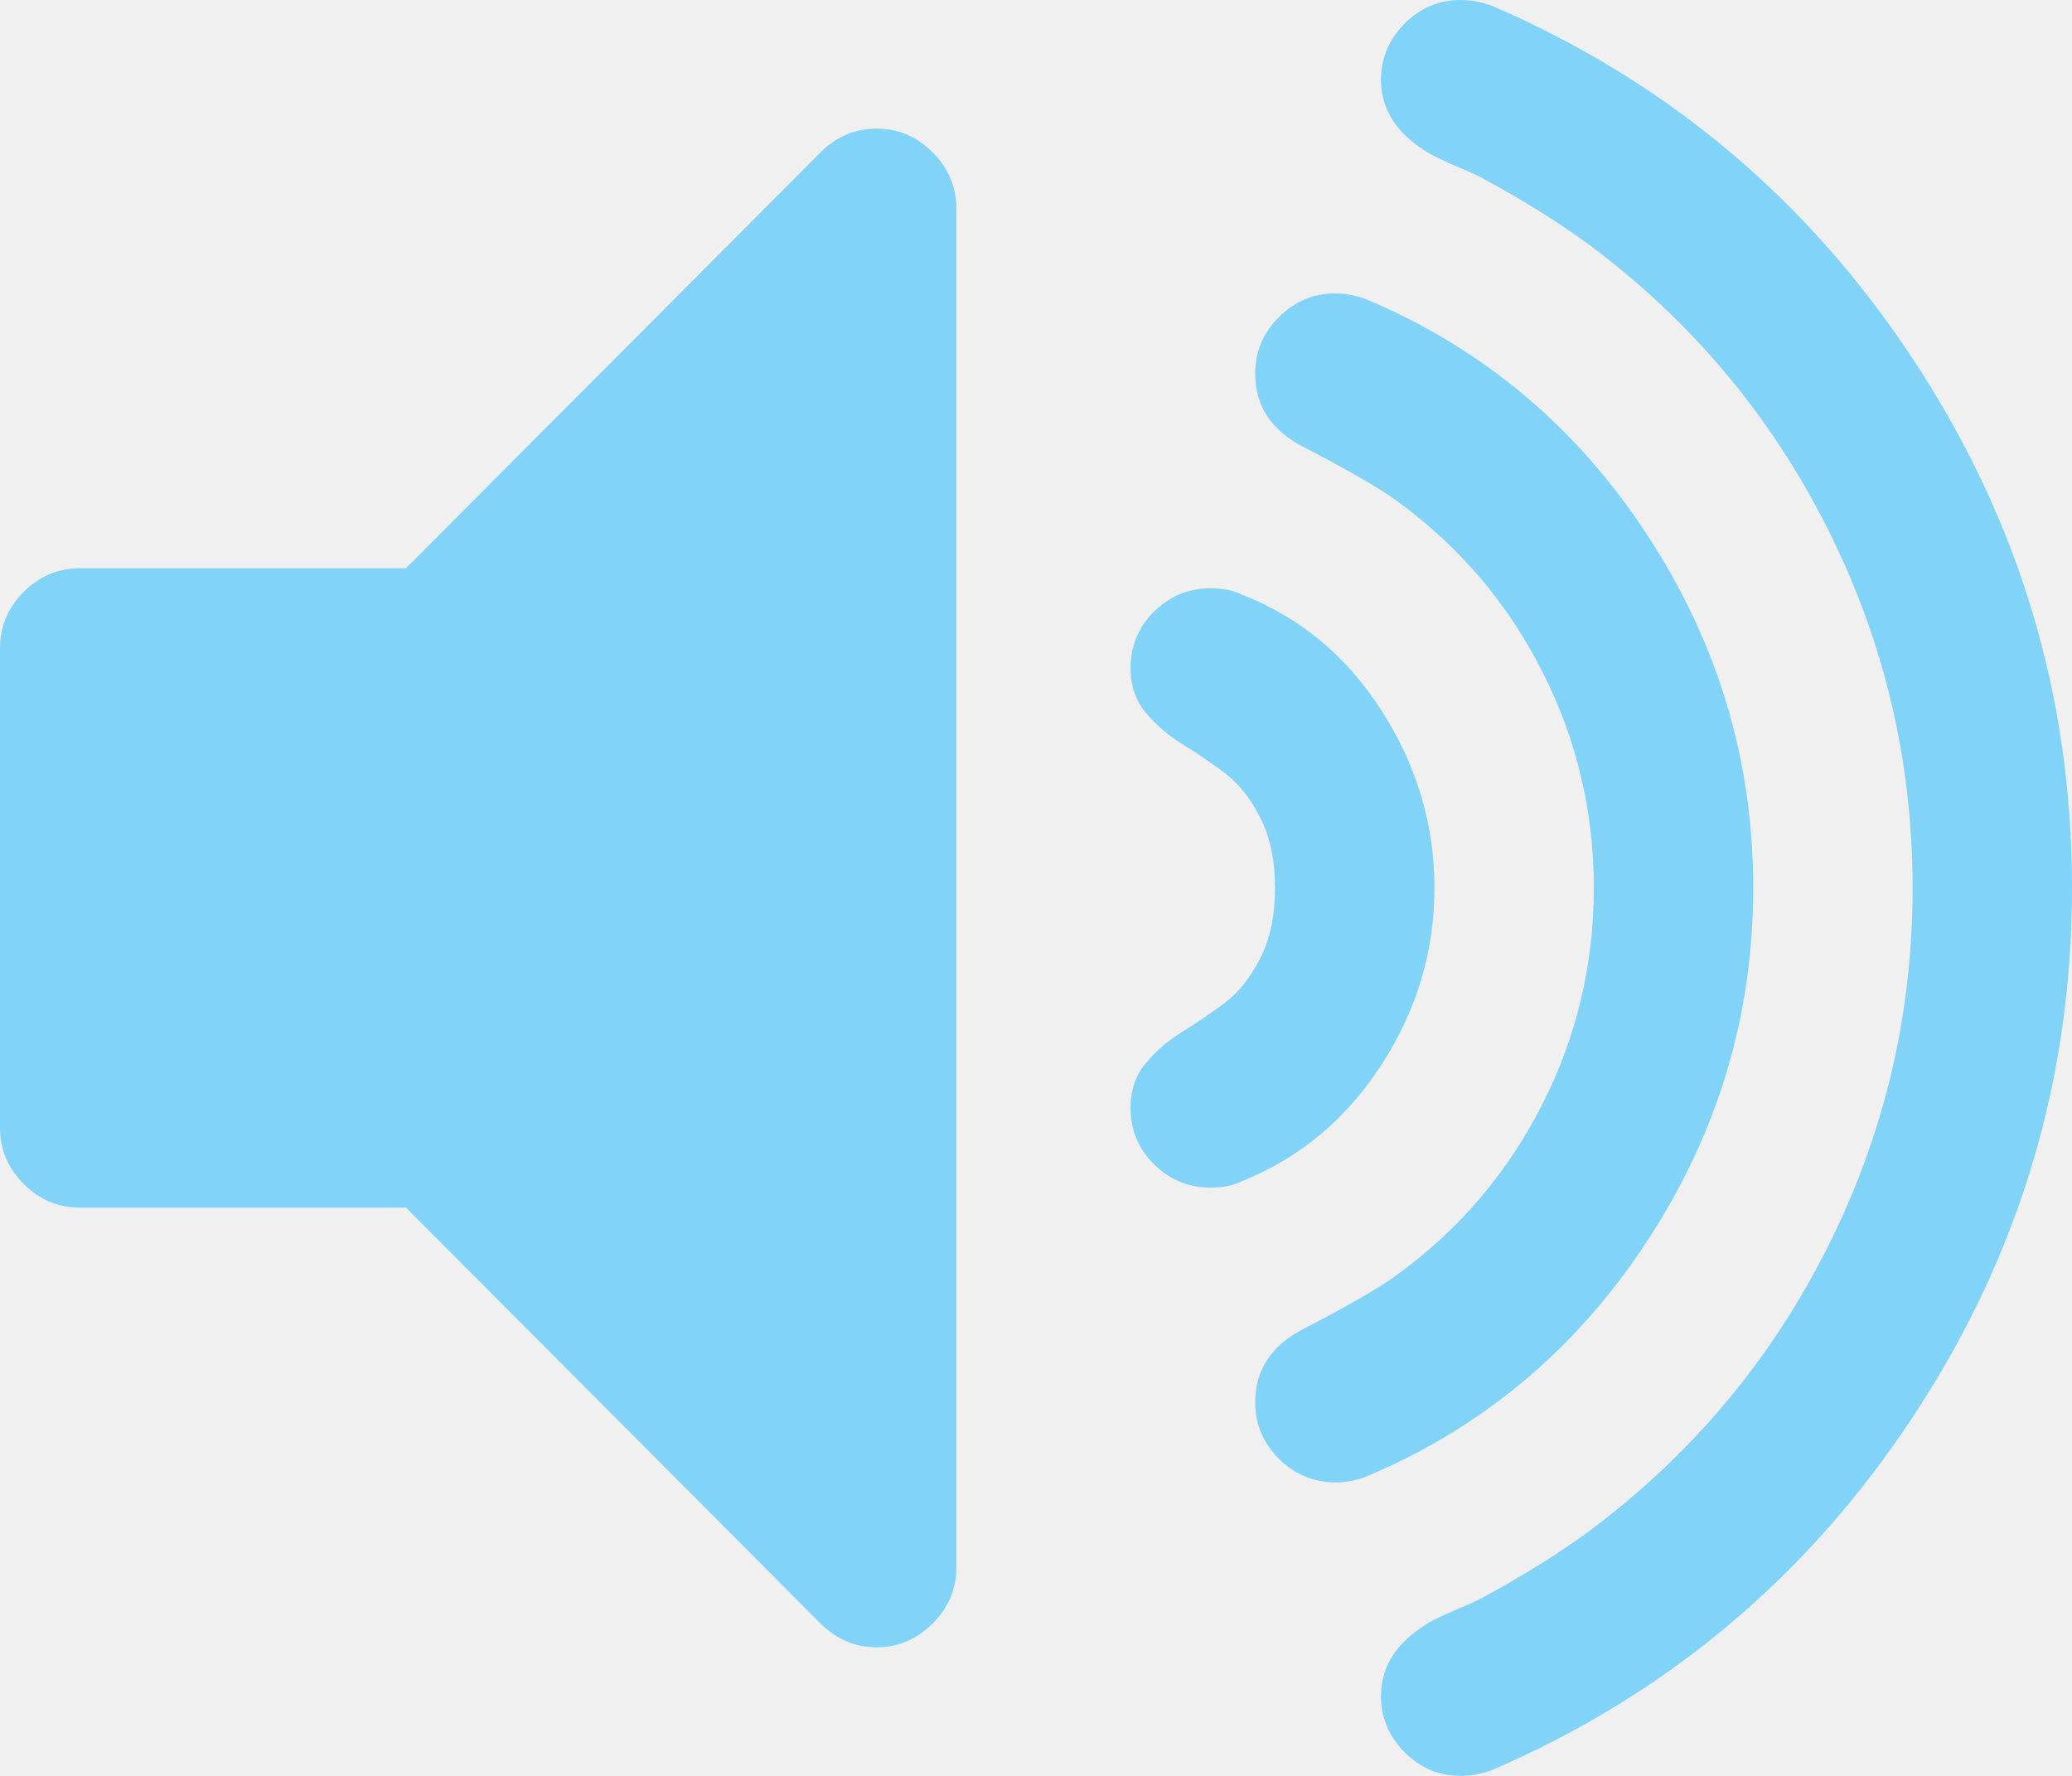
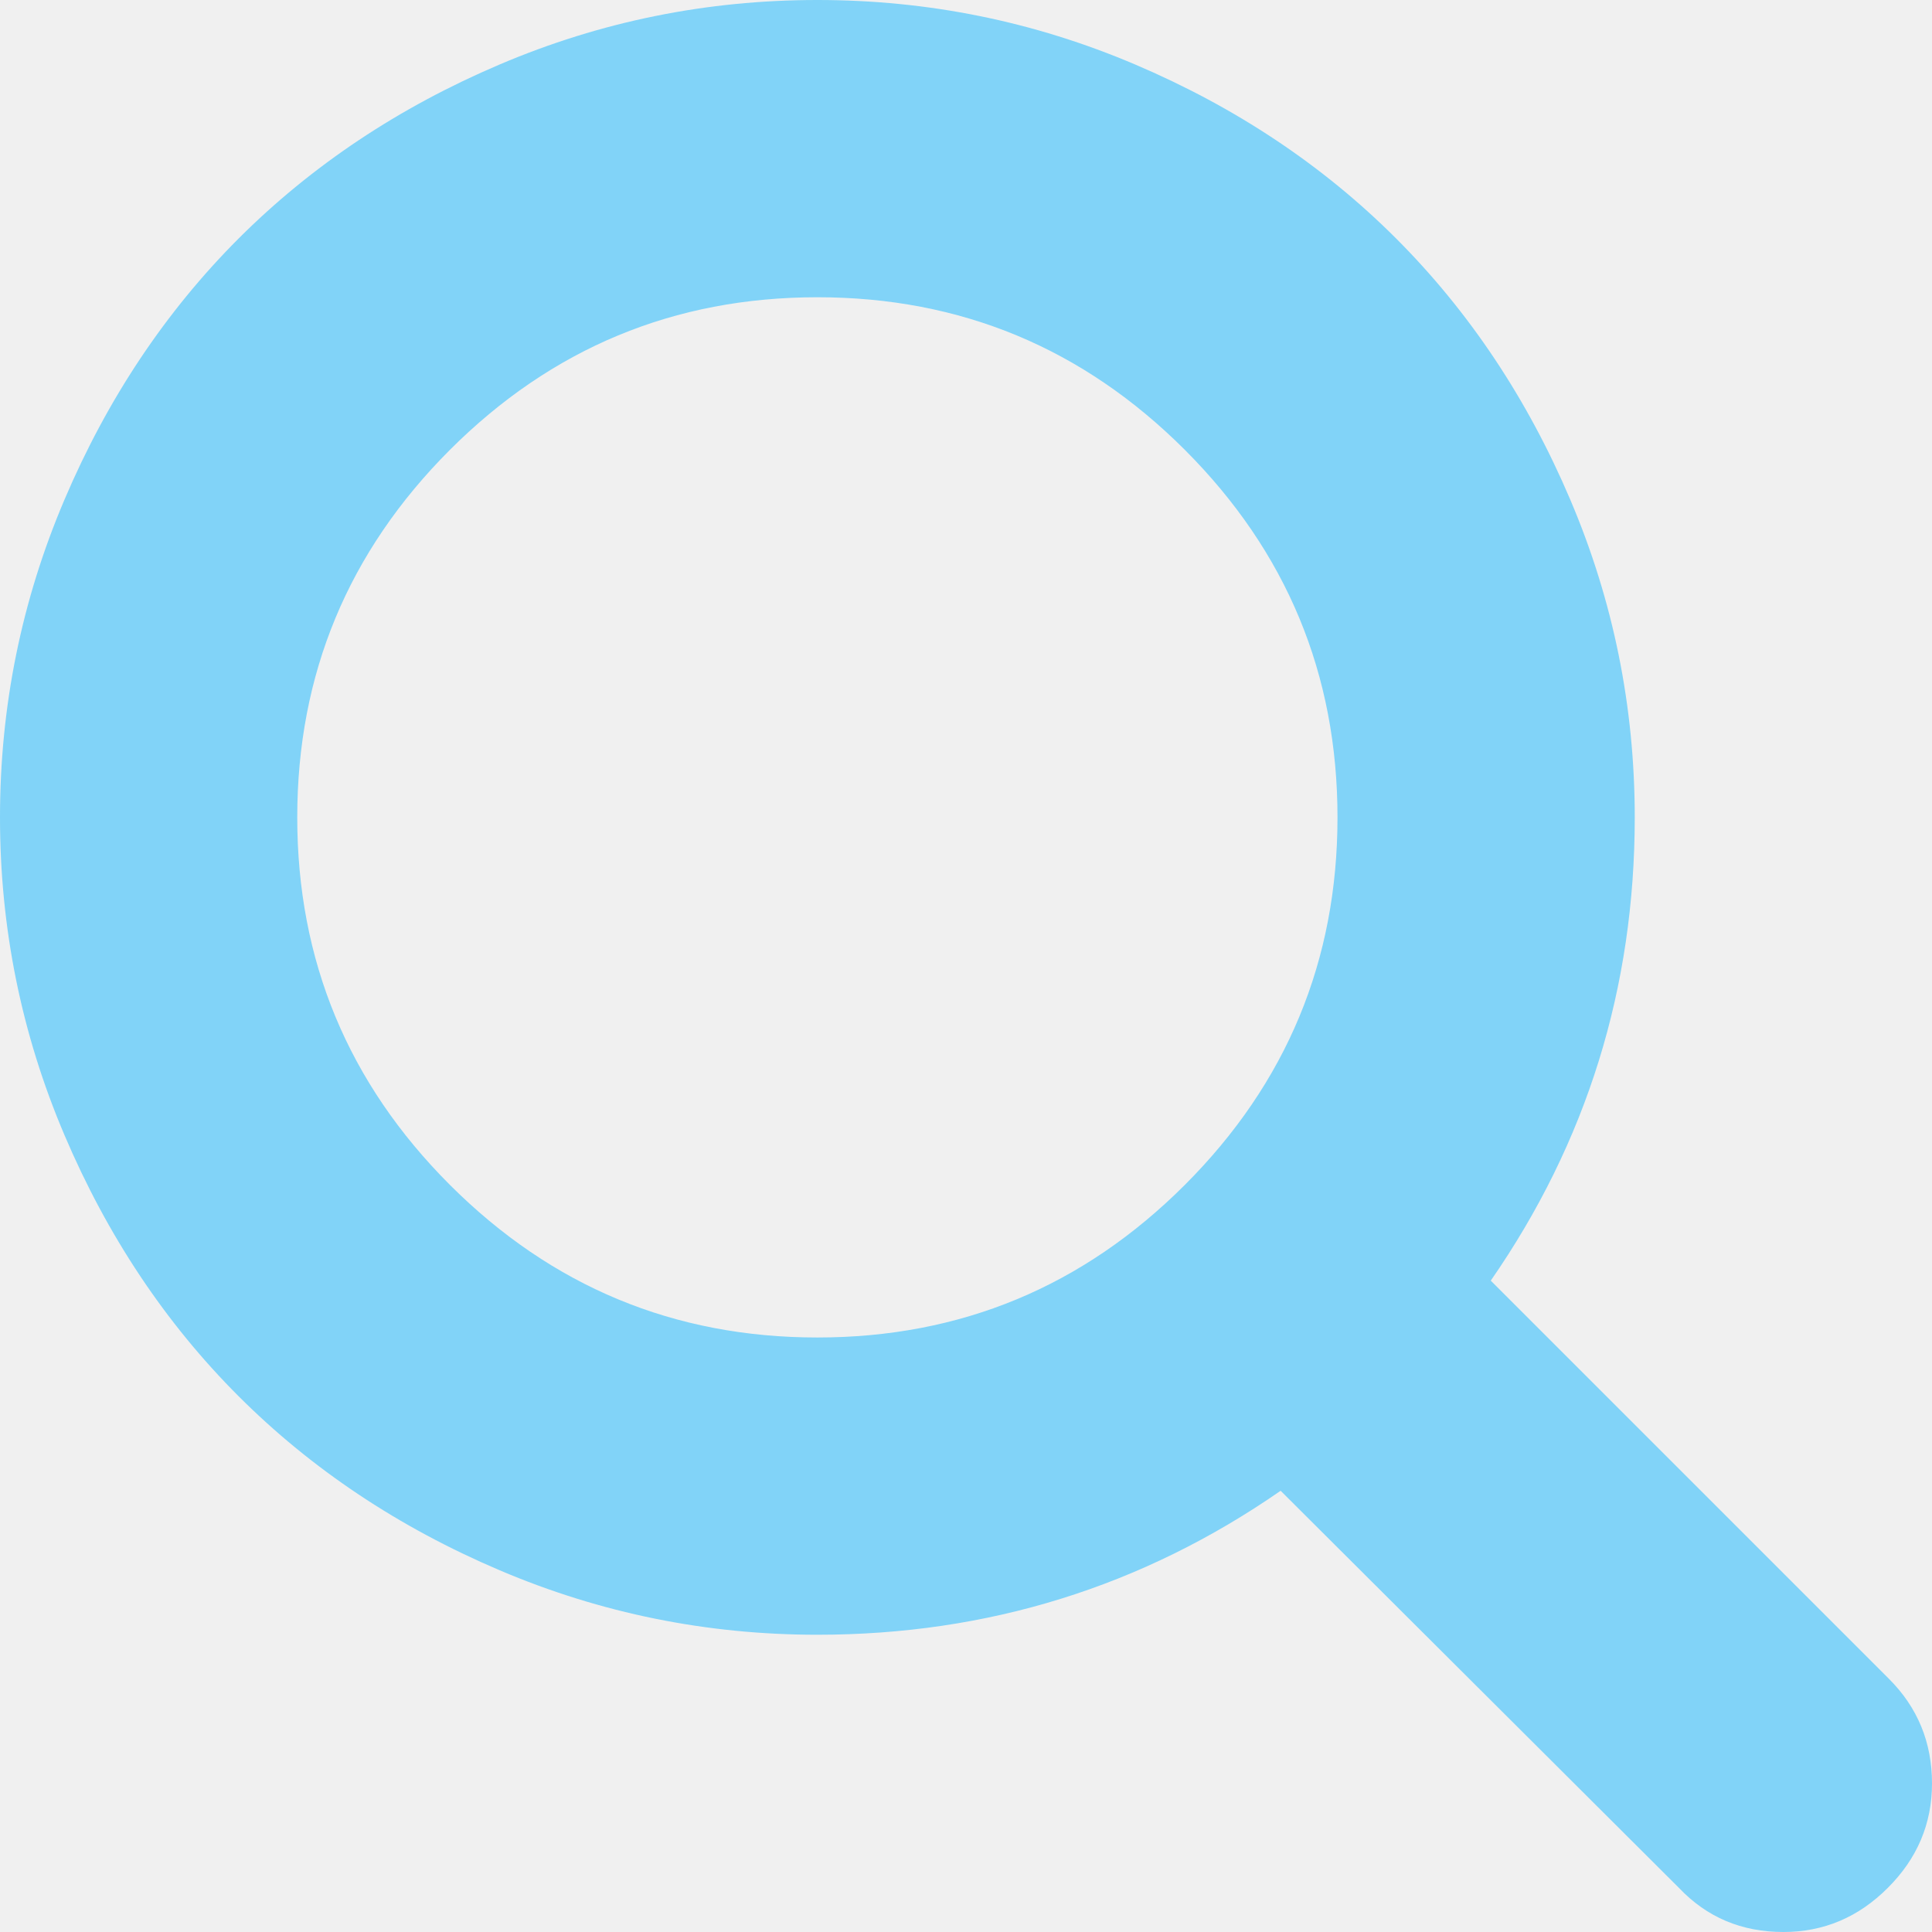
- <svg xmlns="http://www.w3.org/2000/svg" version="1.1" width="14px" height="12px">
+ <svg xmlns="http://www.w3.org/2000/svg" version="1.1" width="21px" height="21px">
  <defs>
    <pattern id="BGPattern" patternUnits="userSpaceOnUse" alignment="0 0" imageRepeat="None" />
-     <mask fill="white" id="Clip172">
-       <path d="M 6.302 1.03  C 6.408 1.136  6.462 1.263  6.462 1.409  L 6.462 10.591  C 6.462 10.737  6.408 10.864  6.302 10.97  C 6.195 11.077  6.069 11.131  5.923 11.131  C 5.777 11.131  5.651 11.077  5.544 10.97  L 2.743 8.16  L 0.538 8.16  C 0.393 8.16  0.266 8.107  0.16 8  C 0.053 7.893  0 7.767  0 7.62  L 0 4.38  C 0 4.233  0.053 4.107  0.16 4  C 0.266 3.893  0.393 3.84  0.538 3.84  L 2.743 3.84  L 5.544 1.03  C 5.651 0.923  5.777 0.869  5.923 0.869  C 6.069 0.869  6.195 0.923  6.302 1.03  Z M 9.335 4.802  C 9.573 5.173  9.692 5.572  9.692 6  C 9.692 6.428  9.573 6.826  9.335 7.194  C 9.096 7.563  8.781 7.826  8.388 7.983  C 8.332 8.011  8.262 8.025  8.178 8.025  C 8.032 8.025  7.906 7.973  7.799 7.869  C 7.693 7.765  7.639 7.637  7.639 7.485  C 7.639 7.367  7.673 7.267  7.74 7.186  C 7.808 7.104  7.889 7.034  7.984 6.975  C 8.08 6.916  8.175 6.851  8.27 6.781  C 8.366 6.71  8.447 6.609  8.514 6.477  C 8.582 6.345  8.615 6.186  8.615 6  C 8.615 5.814  8.582 5.655  8.514 5.523  C 8.447 5.391  8.366 5.29  8.27 5.219  C 8.175 5.149  8.08 5.084  7.984 5.025  C 7.889 4.966  7.808 4.896  7.74 4.814  C 7.673 4.733  7.639 4.633  7.639 4.515  C 7.639 4.363  7.693 4.235  7.799 4.131  C 7.906 4.027  8.032 3.975  8.178 3.975  C 8.262 3.975  8.332 3.989  8.388 4.017  C 8.781 4.169  9.096 4.43  9.335 4.802  Z M 11.131 3.616  C 11.608 4.345  11.846 5.139  11.846 6  C 11.846 6.861  11.608 7.655  11.131 8.384  C 10.654 9.113  10.023 9.643  9.238 9.975  C 9.165 10.003  9.095 10.017  9.028 10.017  C 8.876 10.017  8.747 9.963  8.641 9.857  C 8.534 9.75  8.481 9.623  8.481 9.477  C 8.481 9.257  8.59 9.091  8.809 8.979  C 9.123 8.816  9.336 8.692  9.448 8.608  C 9.863 8.304  10.187 7.923  10.42 7.464  C 10.653 7.006  10.769 6.518  10.769 6  C 10.769 5.482  10.653 4.994  10.42 4.536  C 10.187 4.077  9.863 3.696  9.448 3.392  C 9.336 3.308  9.123 3.184  8.809 3.021  C 8.59 2.909  8.481 2.743  8.481 2.523  C 8.481 2.377  8.534 2.25  8.641 2.143  C 8.747 2.037  8.873 1.983  9.019 1.983  C 9.092 1.983  9.165 1.997  9.238 2.025  C 10.023 2.357  10.654 2.887  11.131 3.616  Z M 12.931 2.435  C 13.644 3.518  14 4.706  14 6  C 14 7.294  13.644 8.482  12.931 9.565  C 12.219 10.648  11.271 11.446  10.088 11.958  C 10.015 11.986  9.942 12  9.869 12  C 9.723 12  9.597 11.947  9.49 11.84  C 9.384 11.733  9.331 11.606  9.331 11.46  C 9.331 11.257  9.44 11.091  9.659 10.962  C 9.698 10.94  9.761 10.91  9.848 10.873  C 9.935 10.837  9.998 10.807  10.037 10.785  C 10.295 10.644  10.525 10.501  10.727 10.354  C 11.417 9.842  11.956 9.204  12.343 8.439  C 12.73 7.674  12.923 6.861  12.923 6  C 12.923 5.139  12.73 4.326  12.343 3.561  C 11.956 2.796  11.417 2.158  10.727 1.646  C 10.525 1.499  10.295 1.356  10.037 1.215  C 9.998 1.193  9.935 1.163  9.848 1.127  C 9.761 1.09  9.698 1.06  9.659 1.038  C 9.44 0.909  9.331 0.743  9.331 0.54  C 9.331 0.394  9.384 0.267  9.49 0.16  C 9.597 0.053  9.723 0  9.869 0  C 9.942 0  10.015 0.014  10.088 0.042  C 11.271 0.554  12.219 1.352  12.931 2.435  Z " fill-rule="evenodd" />
+     <mask fill="white" id="Clip31">
+       <path d="M 12.879 12.879  C 13.985 11.773  14.538 10.441  14.538 8.885  C 14.538 7.328  13.985 5.997  12.879 4.89  C 11.773 3.784  10.441 3.231  8.885 3.231  C 7.328 3.231  5.997 3.784  4.89 4.89  C 3.784 5.997  3.231 7.328  3.231 8.885  C 3.231 10.441  3.784 11.773  4.89 12.879  C 5.997 13.985  7.328 14.538  8.885 14.538  C 10.441 14.538  11.773 13.985  12.879 12.879  Z M 20.533 18.249  C 20.844 18.56  21 18.939  21 19.385  C 21 19.822  20.84 20.201  20.52 20.52  C 20.201 20.84  19.822 21  19.385 21  C 18.93 21  18.552 20.84  18.249 20.52  L 13.92 16.204  C 12.414 17.248  10.736 17.769  8.885 17.769  C 7.681 17.769  6.531 17.536  5.433 17.069  C 4.335 16.602  3.389 15.971  2.593 15.176  C 1.798 14.381  1.167 13.434  0.7 12.336  C 0.233 11.238  0 10.088  0 8.885  C 0 7.681  0.233 6.531  0.7 5.433  C 1.167 4.335  1.798 3.389  2.593 2.593  C 3.389 1.798  4.335 1.167  5.433 0.7  C 6.531 0.233  7.681 0  8.885 0  C 10.088 0  11.238 0.233  12.336 0.7  C 13.434 1.167  14.381 1.798  15.176 2.593  C 15.971 3.389  16.602 4.335  17.069 5.433  C 17.536 6.531  17.769 7.681  17.769 8.885  C 17.769 10.736  17.248 12.414  16.204 13.92  L 20.533 18.249  Z " fill-rule="evenodd" />
    </mask>
  </defs>
-   <g transform="matrix(1 0 0 1 -46 -97 )">
-     <path d="M 6.302 1.03  C 6.408 1.136  6.462 1.263  6.462 1.409  L 6.462 10.591  C 6.462 10.737  6.408 10.864  6.302 10.97  C 6.195 11.077  6.069 11.131  5.923 11.131  C 5.777 11.131  5.651 11.077  5.544 10.97  L 2.743 8.16  L 0.538 8.16  C 0.393 8.16  0.266 8.107  0.16 8  C 0.053 7.893  0 7.767  0 7.62  L 0 4.38  C 0 4.233  0.053 4.107  0.16 4  C 0.266 3.893  0.393 3.84  0.538 3.84  L 2.743 3.84  L 5.544 1.03  C 5.651 0.923  5.777 0.869  5.923 0.869  C 6.069 0.869  6.195 0.923  6.302 1.03  Z M 9.335 4.802  C 9.573 5.173  9.692 5.572  9.692 6  C 9.692 6.428  9.573 6.826  9.335 7.194  C 9.096 7.563  8.781 7.826  8.388 7.983  C 8.332 8.011  8.262 8.025  8.178 8.025  C 8.032 8.025  7.906 7.973  7.799 7.869  C 7.693 7.765  7.639 7.637  7.639 7.485  C 7.639 7.367  7.673 7.267  7.74 7.186  C 7.808 7.104  7.889 7.034  7.984 6.975  C 8.08 6.916  8.175 6.851  8.27 6.781  C 8.366 6.71  8.447 6.609  8.514 6.477  C 8.582 6.345  8.615 6.186  8.615 6  C 8.615 5.814  8.582 5.655  8.514 5.523  C 8.447 5.391  8.366 5.29  8.27 5.219  C 8.175 5.149  8.08 5.084  7.984 5.025  C 7.889 4.966  7.808 4.896  7.74 4.814  C 7.673 4.733  7.639 4.633  7.639 4.515  C 7.639 4.363  7.693 4.235  7.799 4.131  C 7.906 4.027  8.032 3.975  8.178 3.975  C 8.262 3.975  8.332 3.989  8.388 4.017  C 8.781 4.169  9.096 4.43  9.335 4.802  Z M 11.131 3.616  C 11.608 4.345  11.846 5.139  11.846 6  C 11.846 6.861  11.608 7.655  11.131 8.384  C 10.654 9.113  10.023 9.643  9.238 9.975  C 9.165 10.003  9.095 10.017  9.028 10.017  C 8.876 10.017  8.747 9.963  8.641 9.857  C 8.534 9.75  8.481 9.623  8.481 9.477  C 8.481 9.257  8.59 9.091  8.809 8.979  C 9.123 8.816  9.336 8.692  9.448 8.608  C 9.863 8.304  10.187 7.923  10.42 7.464  C 10.653 7.006  10.769 6.518  10.769 6  C 10.769 5.482  10.653 4.994  10.42 4.536  C 10.187 4.077  9.863 3.696  9.448 3.392  C 9.336 3.308  9.123 3.184  8.809 3.021  C 8.59 2.909  8.481 2.743  8.481 2.523  C 8.481 2.377  8.534 2.25  8.641 2.143  C 8.747 2.037  8.873 1.983  9.019 1.983  C 9.092 1.983  9.165 1.997  9.238 2.025  C 10.023 2.357  10.654 2.887  11.131 3.616  Z M 12.931 2.435  C 13.644 3.518  14 4.706  14 6  C 14 7.294  13.644 8.482  12.931 9.565  C 12.219 10.648  11.271 11.446  10.088 11.958  C 10.015 11.986  9.942 12  9.869 12  C 9.723 12  9.597 11.947  9.49 11.84  C 9.384 11.733  9.331 11.606  9.331 11.46  C 9.331 11.257  9.44 11.091  9.659 10.962  C 9.698 10.94  9.761 10.91  9.848 10.873  C 9.935 10.837  9.998 10.807  10.037 10.785  C 10.295 10.644  10.525 10.501  10.727 10.354  C 11.417 9.842  11.956 9.204  12.343 8.439  C 12.73 7.674  12.923 6.861  12.923 6  C 12.923 5.139  12.73 4.326  12.343 3.561  C 11.956 2.796  11.417 2.158  10.727 1.646  C 10.525 1.499  10.295 1.356  10.037 1.215  C 9.998 1.193  9.935 1.163  9.848 1.127  C 9.761 1.09  9.698 1.06  9.659 1.038  C 9.44 0.909  9.331 0.743  9.331 0.54  C 9.331 0.394  9.384 0.267  9.49 0.16  C 9.597 0.053  9.723 0  9.869 0  C 9.942 0  10.015 0.014  10.088 0.042  C 11.271 0.554  12.219 1.352  12.931 2.435  Z " fill-rule="nonzero" fill="rgba(129, 211, 248, 1)" stroke="none" transform="matrix(1 0 0 1 46 97 )" class="fill" />
-     <path d="M 6.302 1.03  C 6.408 1.136  6.462 1.263  6.462 1.409  L 6.462 10.591  C 6.462 10.737  6.408 10.864  6.302 10.97  C 6.195 11.077  6.069 11.131  5.923 11.131  C 5.777 11.131  5.651 11.077  5.544 10.97  L 2.743 8.16  L 0.538 8.16  C 0.393 8.16  0.266 8.107  0.16 8  C 0.053 7.893  0 7.767  0 7.62  L 0 4.38  C 0 4.233  0.053 4.107  0.16 4  C 0.266 3.893  0.393 3.84  0.538 3.84  L 2.743 3.84  L 5.544 1.03  C 5.651 0.923  5.777 0.869  5.923 0.869  C 6.069 0.869  6.195 0.923  6.302 1.03  Z " stroke-width="0" stroke-dasharray="0" stroke="rgba(255, 255, 255, 0)" fill="none" transform="matrix(1 0 0 1 46 97 )" class="stroke" mask="url(#Clip172)" />
-     <path d="M 9.335 4.802  C 9.573 5.173  9.692 5.572  9.692 6  C 9.692 6.428  9.573 6.826  9.335 7.194  C 9.096 7.563  8.781 7.826  8.388 7.983  C 8.332 8.011  8.262 8.025  8.178 8.025  C 8.032 8.025  7.906 7.973  7.799 7.869  C 7.693 7.765  7.639 7.637  7.639 7.485  C 7.639 7.367  7.673 7.267  7.74 7.186  C 7.808 7.104  7.889 7.034  7.984 6.975  C 8.08 6.916  8.175 6.851  8.27 6.781  C 8.366 6.71  8.447 6.609  8.514 6.477  C 8.582 6.345  8.615 6.186  8.615 6  C 8.615 5.814  8.582 5.655  8.514 5.523  C 8.447 5.391  8.366 5.29  8.27 5.219  C 8.175 5.149  8.08 5.084  7.984 5.025  C 7.889 4.966  7.808 4.896  7.74 4.814  C 7.673 4.733  7.639 4.633  7.639 4.515  C 7.639 4.363  7.693 4.235  7.799 4.131  C 7.906 4.027  8.032 3.975  8.178 3.975  C 8.262 3.975  8.332 3.989  8.388 4.017  C 8.781 4.169  9.096 4.43  9.335 4.802  Z " stroke-width="0" stroke-dasharray="0" stroke="rgba(255, 255, 255, 0)" fill="none" transform="matrix(1 0 0 1 46 97 )" class="stroke" mask="url(#Clip172)" />
-     <path d="M 11.131 3.616  C 11.608 4.345  11.846 5.139  11.846 6  C 11.846 6.861  11.608 7.655  11.131 8.384  C 10.654 9.113  10.023 9.643  9.238 9.975  C 9.165 10.003  9.095 10.017  9.028 10.017  C 8.876 10.017  8.747 9.963  8.641 9.857  C 8.534 9.75  8.481 9.623  8.481 9.477  C 8.481 9.257  8.59 9.091  8.809 8.979  C 9.123 8.816  9.336 8.692  9.448 8.608  C 9.863 8.304  10.187 7.923  10.42 7.464  C 10.653 7.006  10.769 6.518  10.769 6  C 10.769 5.482  10.653 4.994  10.42 4.536  C 10.187 4.077  9.863 3.696  9.448 3.392  C 9.336 3.308  9.123 3.184  8.809 3.021  C 8.59 2.909  8.481 2.743  8.481 2.523  C 8.481 2.377  8.534 2.25  8.641 2.143  C 8.747 2.037  8.873 1.983  9.019 1.983  C 9.092 1.983  9.165 1.997  9.238 2.025  C 10.023 2.357  10.654 2.887  11.131 3.616  Z " stroke-width="0" stroke-dasharray="0" stroke="rgba(255, 255, 255, 0)" fill="none" transform="matrix(1 0 0 1 46 97 )" class="stroke" mask="url(#Clip172)" />
-     <path d="M 12.931 2.435  C 13.644 3.518  14 4.706  14 6  C 14 7.294  13.644 8.482  12.931 9.565  C 12.219 10.648  11.271 11.446  10.088 11.958  C 10.015 11.986  9.942 12  9.869 12  C 9.723 12  9.597 11.947  9.49 11.84  C 9.384 11.733  9.331 11.606  9.331 11.46  C 9.331 11.257  9.44 11.091  9.659 10.962  C 9.698 10.94  9.761 10.91  9.848 10.873  C 9.935 10.837  9.998 10.807  10.037 10.785  C 10.295 10.644  10.525 10.501  10.727 10.354  C 11.417 9.842  11.956 9.204  12.343 8.439  C 12.73 7.674  12.923 6.861  12.923 6  C 12.923 5.139  12.73 4.326  12.343 3.561  C 11.956 2.796  11.417 2.158  10.727 1.646  C 10.525 1.499  10.295 1.356  10.037 1.215  C 9.998 1.193  9.935 1.163  9.848 1.127  C 9.761 1.09  9.698 1.06  9.659 1.038  C 9.44 0.909  9.331 0.743  9.331 0.54  C 9.331 0.394  9.384 0.267  9.49 0.16  C 9.597 0.053  9.723 0  9.869 0  C 9.942 0  10.015 0.014  10.088 0.042  C 11.271 0.554  12.219 1.352  12.931 2.435  Z " stroke-width="0" stroke-dasharray="0" stroke="rgba(255, 255, 255, 0)" fill="none" transform="matrix(1 0 0 1 46 97 )" class="stroke" mask="url(#Clip172)" />
+   <g transform="matrix(1 0 0 1 -435 -262 )">
+     <path d="M 12.879 12.879  C 13.985 11.773  14.538 10.441  14.538 8.885  C 14.538 7.328  13.985 5.997  12.879 4.89  C 11.773 3.784  10.441 3.231  8.885 3.231  C 7.328 3.231  5.997 3.784  4.89 4.89  C 3.784 5.997  3.231 7.328  3.231 8.885  C 3.231 10.441  3.784 11.773  4.89 12.879  C 5.997 13.985  7.328 14.538  8.885 14.538  C 10.441 14.538  11.773 13.985  12.879 12.879  Z M 20.533 18.249  C 20.844 18.56  21 18.939  21 19.385  C 21 19.822  20.84 20.201  20.52 20.52  C 20.201 20.84  19.822 21  19.385 21  C 18.93 21  18.552 20.84  18.249 20.52  L 13.92 16.204  C 12.414 17.248  10.736 17.769  8.885 17.769  C 7.681 17.769  6.531 17.536  5.433 17.069  C 4.335 16.602  3.389 15.971  2.593 15.176  C 1.798 14.381  1.167 13.434  0.7 12.336  C 0.233 11.238  0 10.088  0 8.885  C 0 7.681  0.233 6.531  0.7 5.433  C 1.167 4.335  1.798 3.389  2.593 2.593  C 3.389 1.798  4.335 1.167  5.433 0.7  C 6.531 0.233  7.681 0  8.885 0  C 10.088 0  11.238 0.233  12.336 0.7  C 13.434 1.167  14.381 1.798  15.176 2.593  C 15.971 3.389  16.602 4.335  17.069 5.433  C 17.536 6.531  17.769 7.681  17.769 8.885  C 17.769 10.736  17.248 12.414  16.204 13.92  L 20.533 18.249  Z " fill-rule="nonzero" fill="rgba(129, 211, 248, 1)" stroke="none" transform="matrix(1 0 0 1 435 262 )" class="fill" />
+     <path d="M 12.879 12.879  C 13.985 11.773  14.538 10.441  14.538 8.885  C 14.538 7.328  13.985 5.997  12.879 4.89  C 11.773 3.784  10.441 3.231  8.885 3.231  C 7.328 3.231  5.997 3.784  4.89 4.89  C 3.784 5.997  3.231 7.328  3.231 8.885  C 3.231 10.441  3.784 11.773  4.89 12.879  C 5.997 13.985  7.328 14.538  8.885 14.538  C 10.441 14.538  11.773 13.985  12.879 12.879  Z " stroke-width="0" stroke-dasharray="0" stroke="rgba(255, 255, 255, 0)" fill="none" transform="matrix(1 0 0 1 435 262 )" class="stroke" mask="url(#Clip31)" />
+     <path d="M 20.533 18.249  C 20.844 18.56  21 18.939  21 19.385  C 21 19.822  20.84 20.201  20.52 20.52  C 20.201 20.84  19.822 21  19.385 21  C 18.93 21  18.552 20.84  18.249 20.52  L 13.92 16.204  C 12.414 17.248  10.736 17.769  8.885 17.769  C 7.681 17.769  6.531 17.536  5.433 17.069  C 4.335 16.602  3.389 15.971  2.593 15.176  C 1.798 14.381  1.167 13.434  0.7 12.336  C 0.233 11.238  0 10.088  0 8.885  C 0 7.681  0.233 6.531  0.7 5.433  C 1.167 4.335  1.798 3.389  2.593 2.593  C 3.389 1.798  4.335 1.167  5.433 0.7  C 6.531 0.233  7.681 0  8.885 0  C 10.088 0  11.238 0.233  12.336 0.7  C 13.434 1.167  14.381 1.798  15.176 2.593  C 15.971 3.389  16.602 4.335  17.069 5.433  C 17.536 6.531  17.769 7.681  17.769 8.885  C 17.769 10.736  17.248 12.414  16.204 13.92  L 20.533 18.249  Z " stroke-width="0" stroke-dasharray="0" stroke="rgba(255, 255, 255, 0)" fill="none" transform="matrix(1 0 0 1 435 262 )" class="stroke" mask="url(#Clip31)" />
  </g>
</svg>
